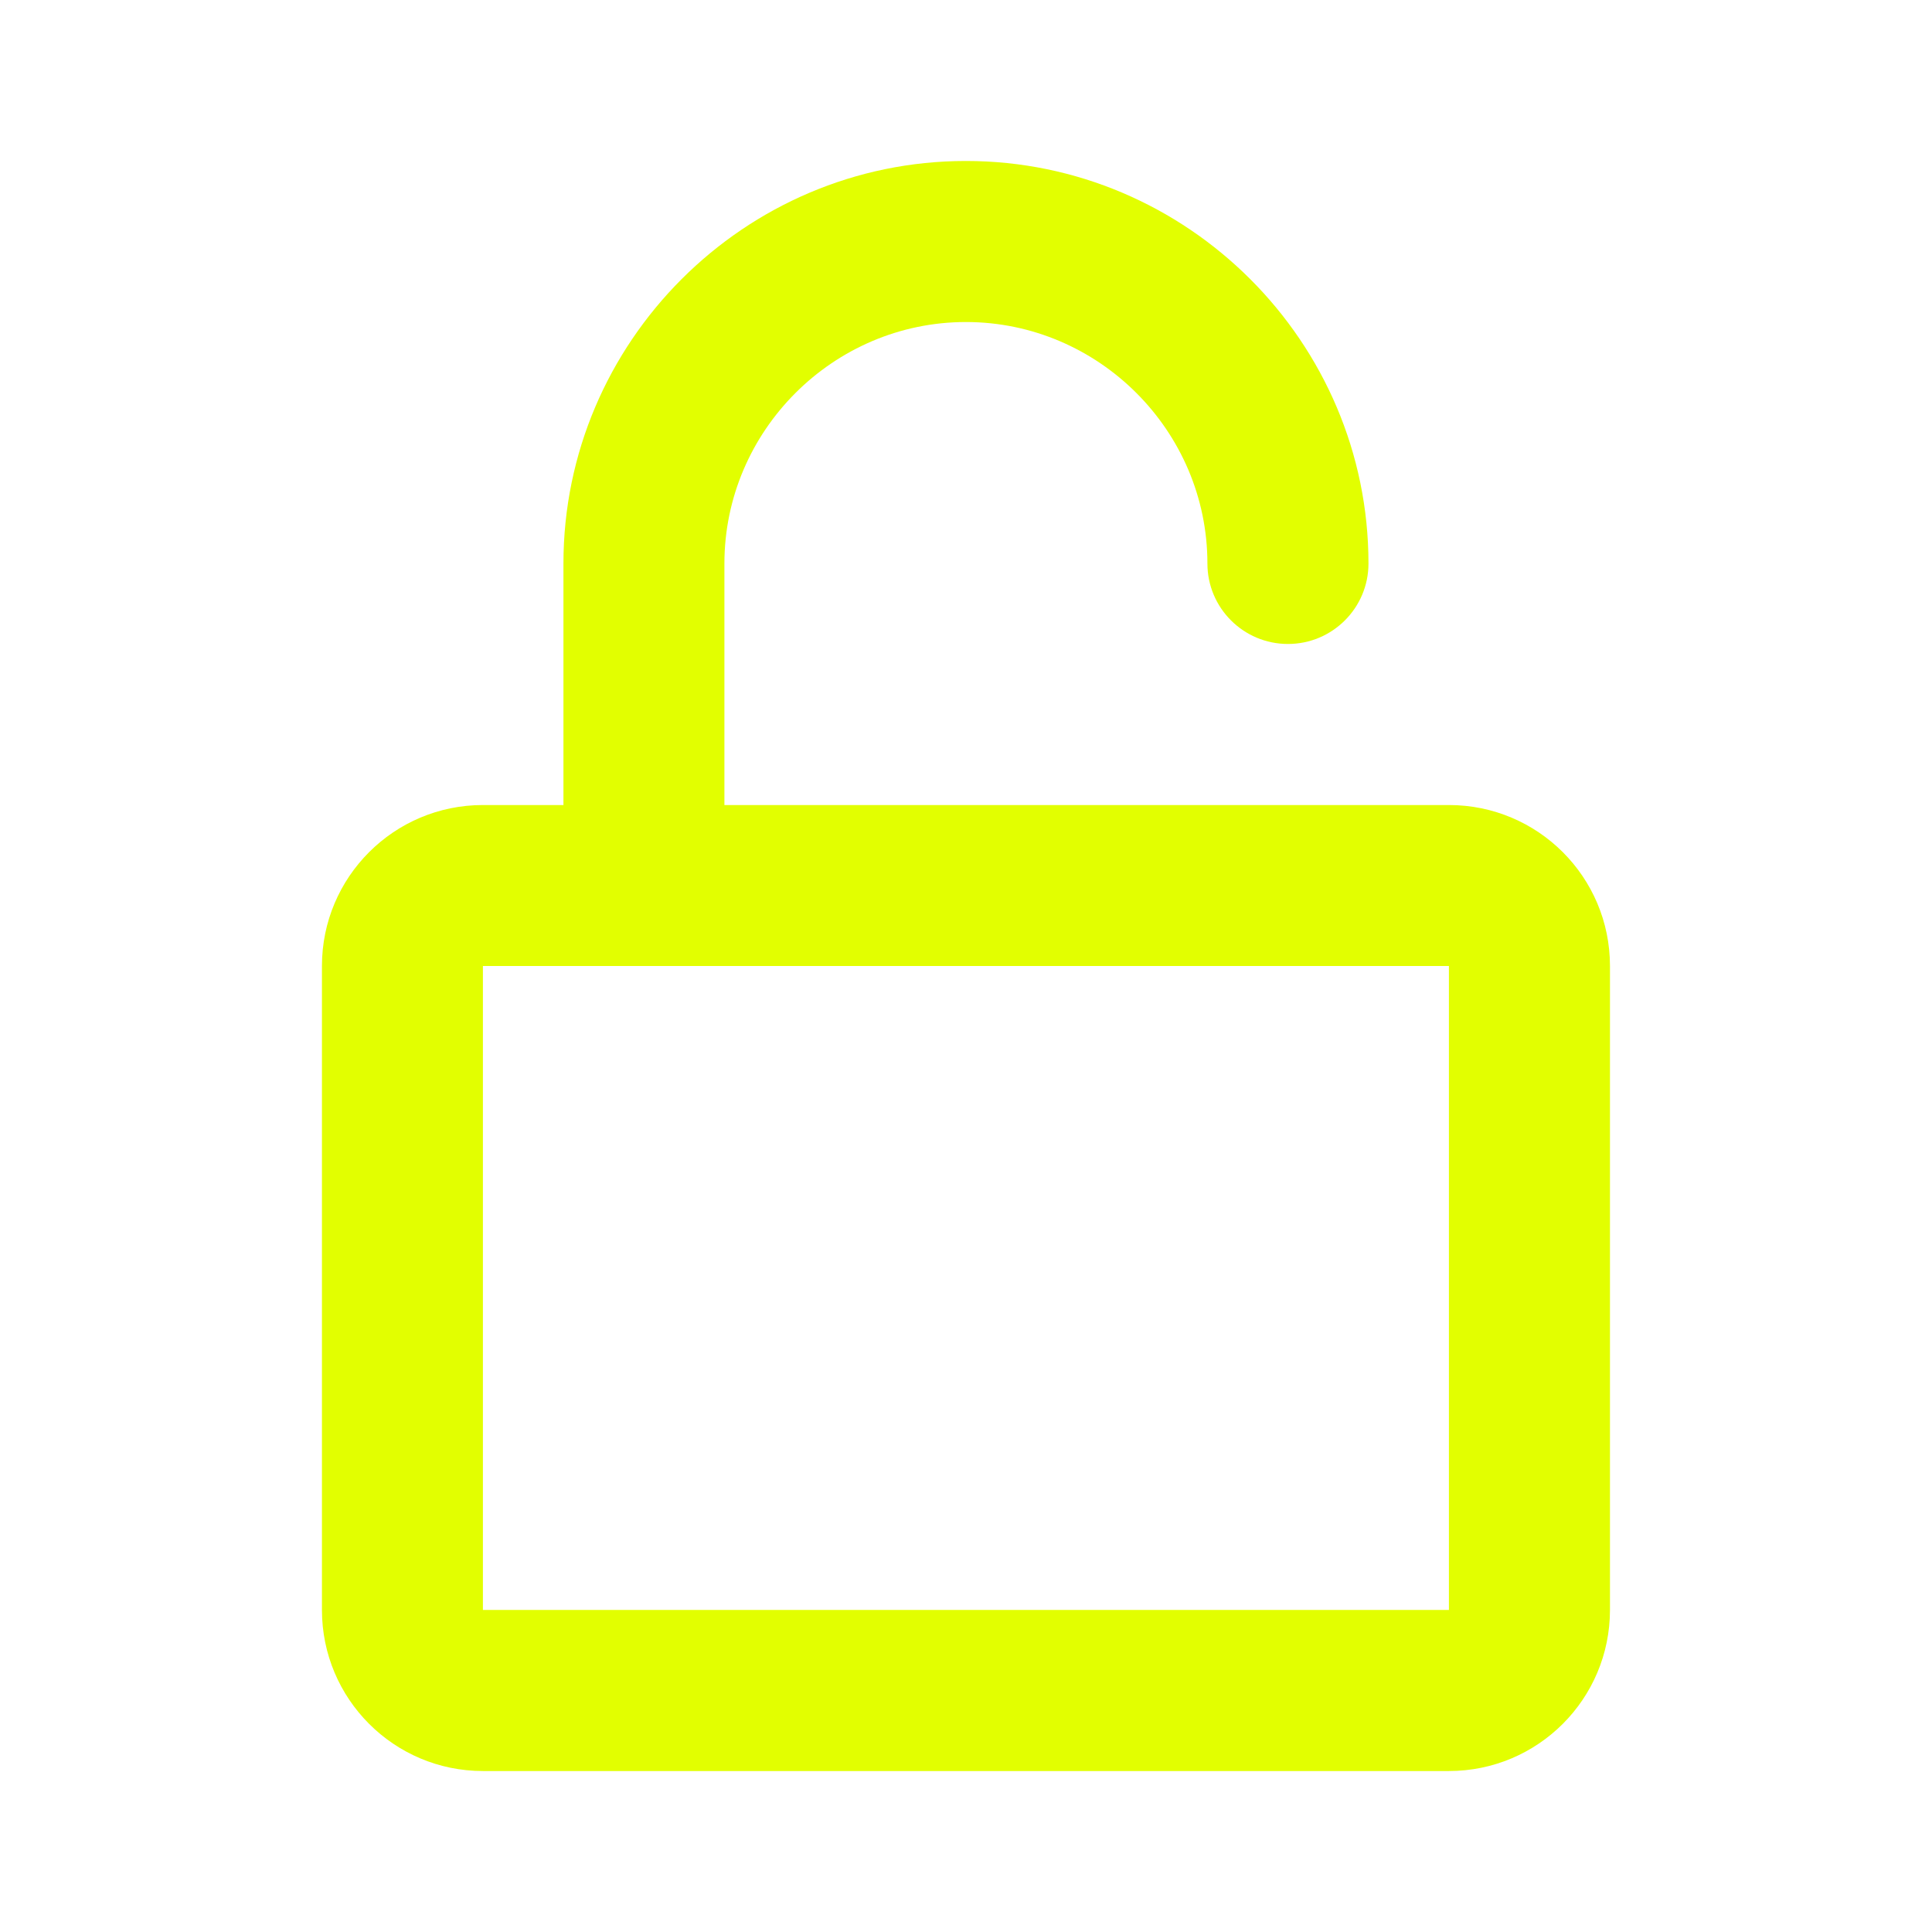
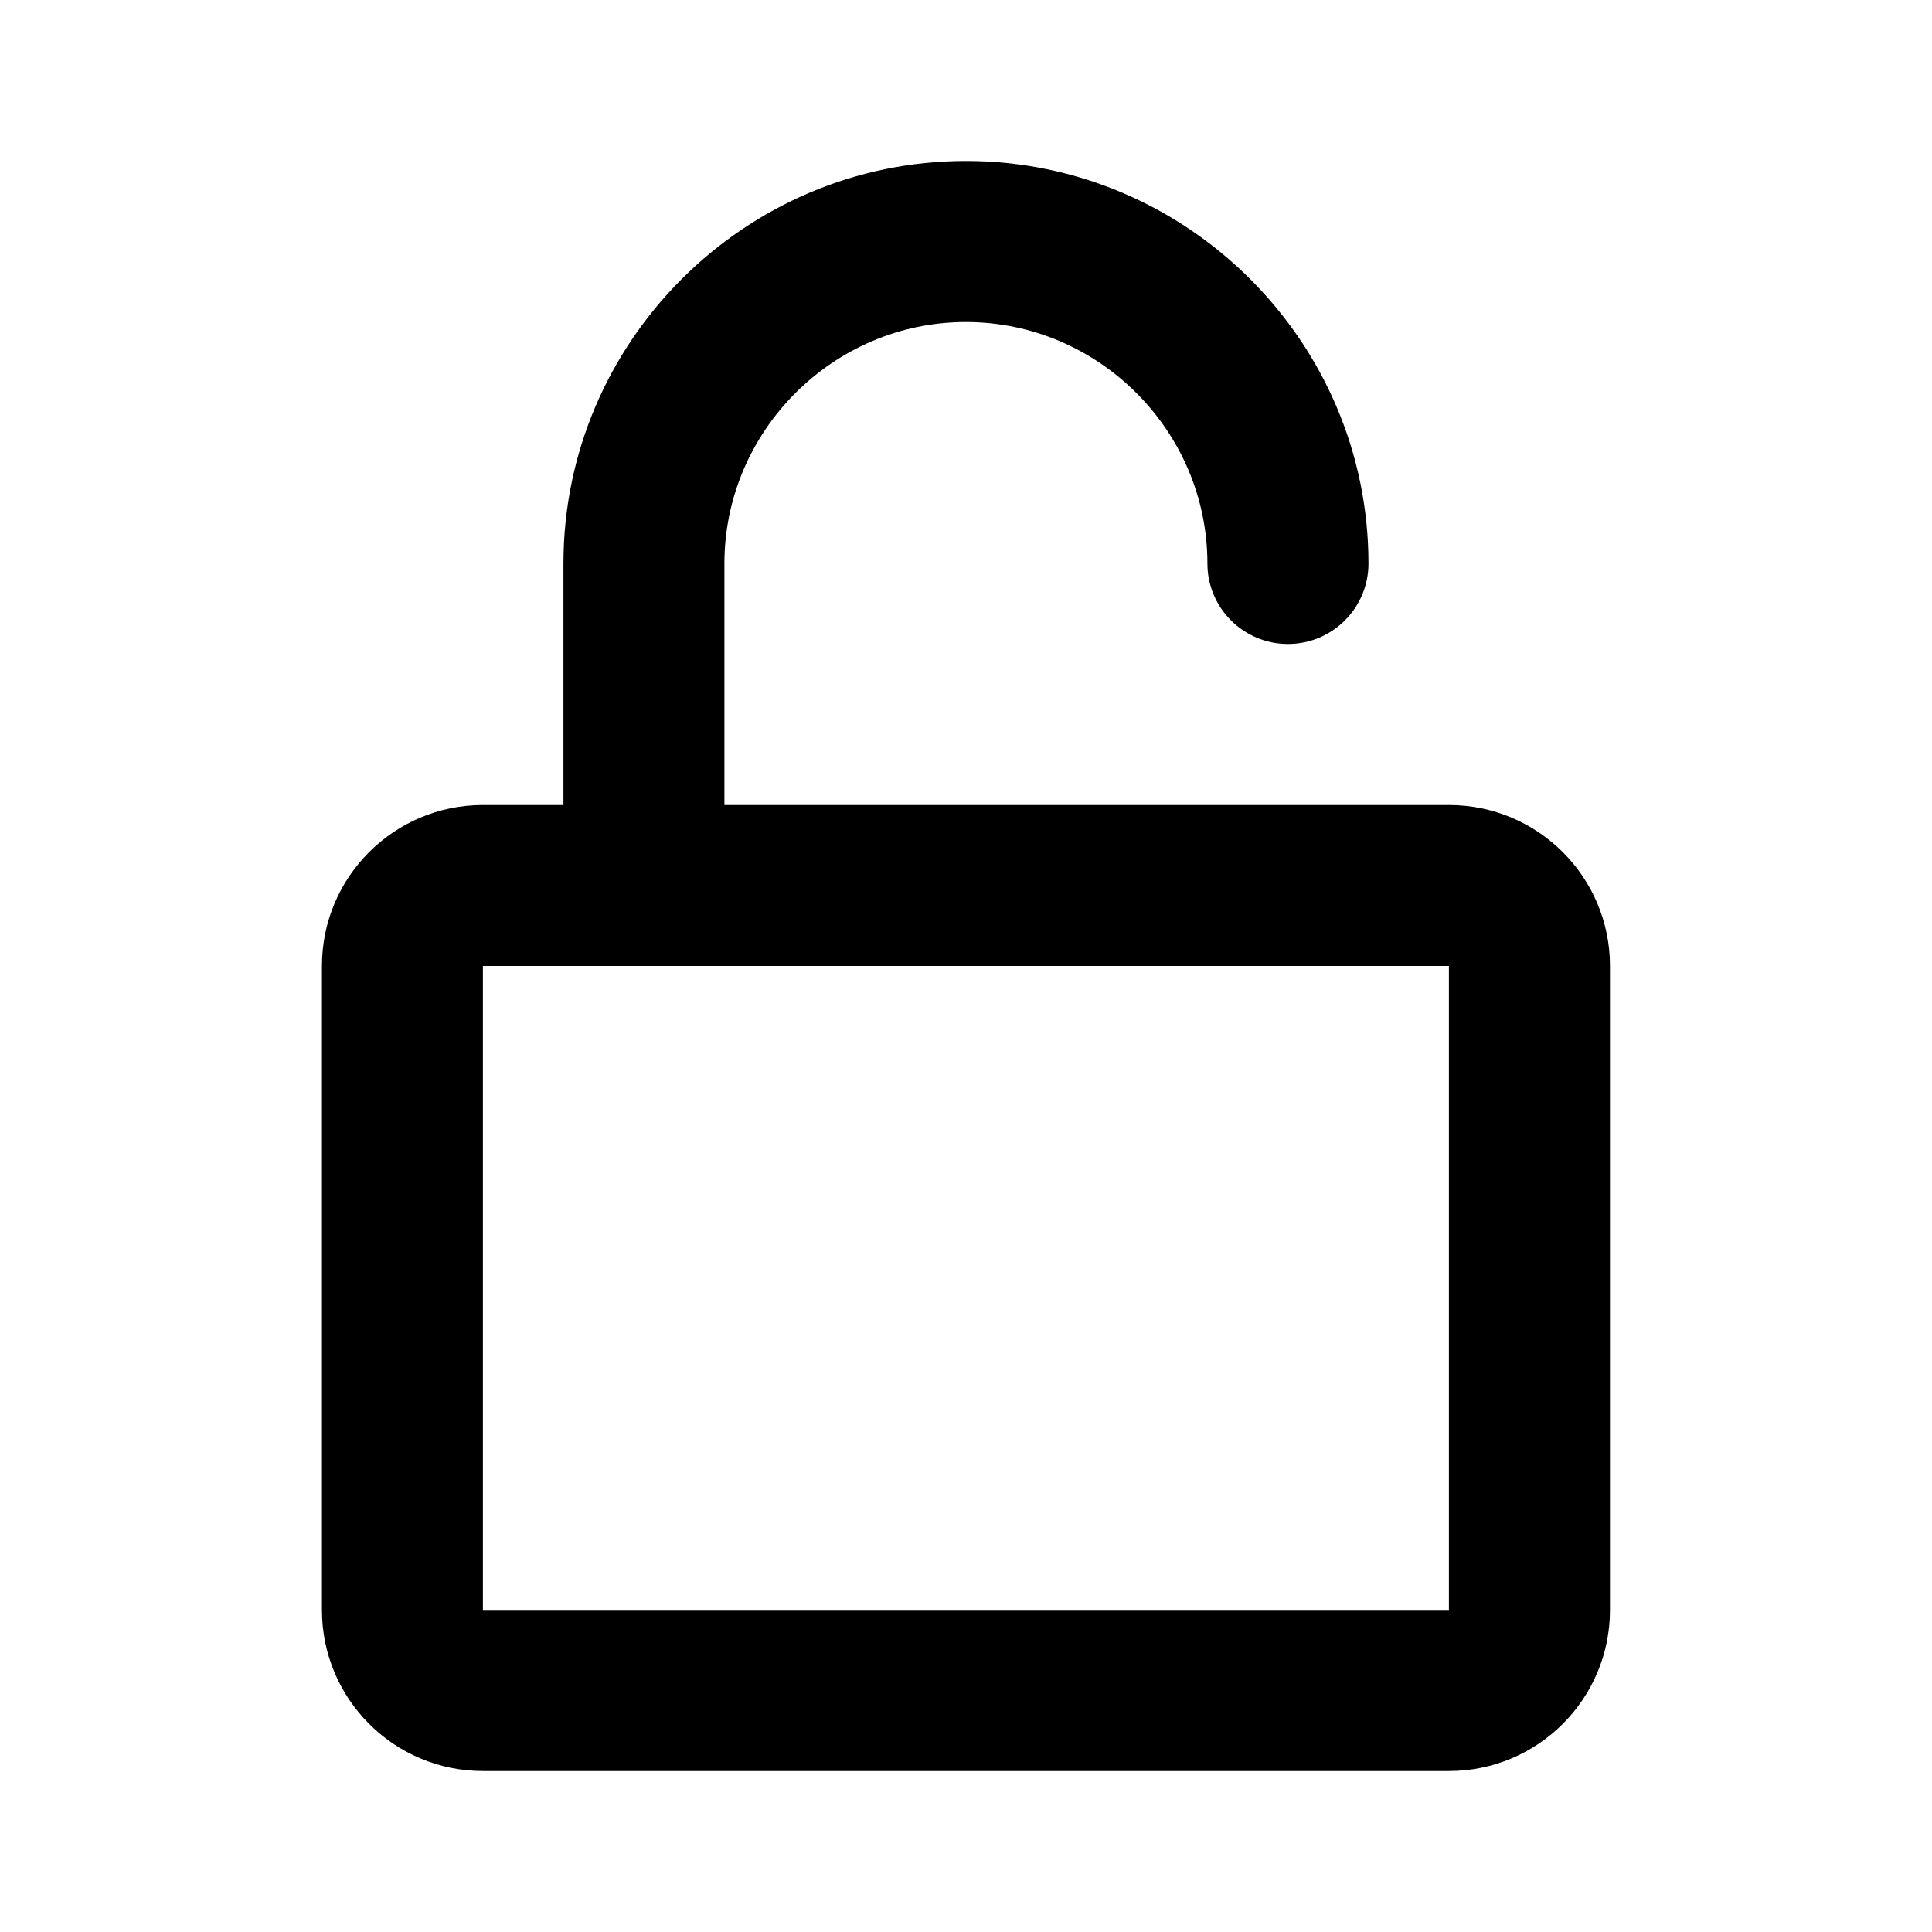
<svg xmlns="http://www.w3.org/2000/svg" width="22" height="22" viewBox="0 0 22 22" fill="none">
-   <path d="M10.999 3.667C9.489 3.667 8.249 4.906 8.249 6.417V9.167H16.499C17.512 9.167 18.333 9.987 18.333 11V18.333C18.333 19.346 17.512 20.167 16.499 20.167H5.499C4.487 20.167 3.666 19.346 3.666 18.333V11C3.666 9.987 4.487 9.167 5.499 9.167H6.416V6.417C6.416 3.894 8.476 1.833 10.999 1.833C13.522 1.833 15.583 3.894 15.583 6.417C15.583 6.923 15.172 7.333 14.666 7.333C14.16 7.333 13.749 6.923 13.749 6.417C13.749 4.906 12.51 3.667 10.999 3.667ZM5.499 11V18.333H16.499V11H5.499Z" fill="#E2FF00" />
+   <path d="M10.999 3.667C9.489 3.667 8.249 4.906 8.249 6.417V9.167H16.499C17.512 9.167 18.333 9.987 18.333 11V18.333C18.333 19.346 17.512 20.167 16.499 20.167H5.499C4.487 20.167 3.666 19.346 3.666 18.333V11C3.666 9.987 4.487 9.167 5.499 9.167H6.416V6.417C6.416 3.894 8.476 1.833 10.999 1.833C13.522 1.833 15.583 3.894 15.583 6.417C15.583 6.923 15.172 7.333 14.666 7.333C14.16 7.333 13.749 6.923 13.749 6.417C13.749 4.906 12.51 3.667 10.999 3.667ZM5.499 11V18.333H16.499V11H5.499Z" fill="currentColor" />
</svg>
